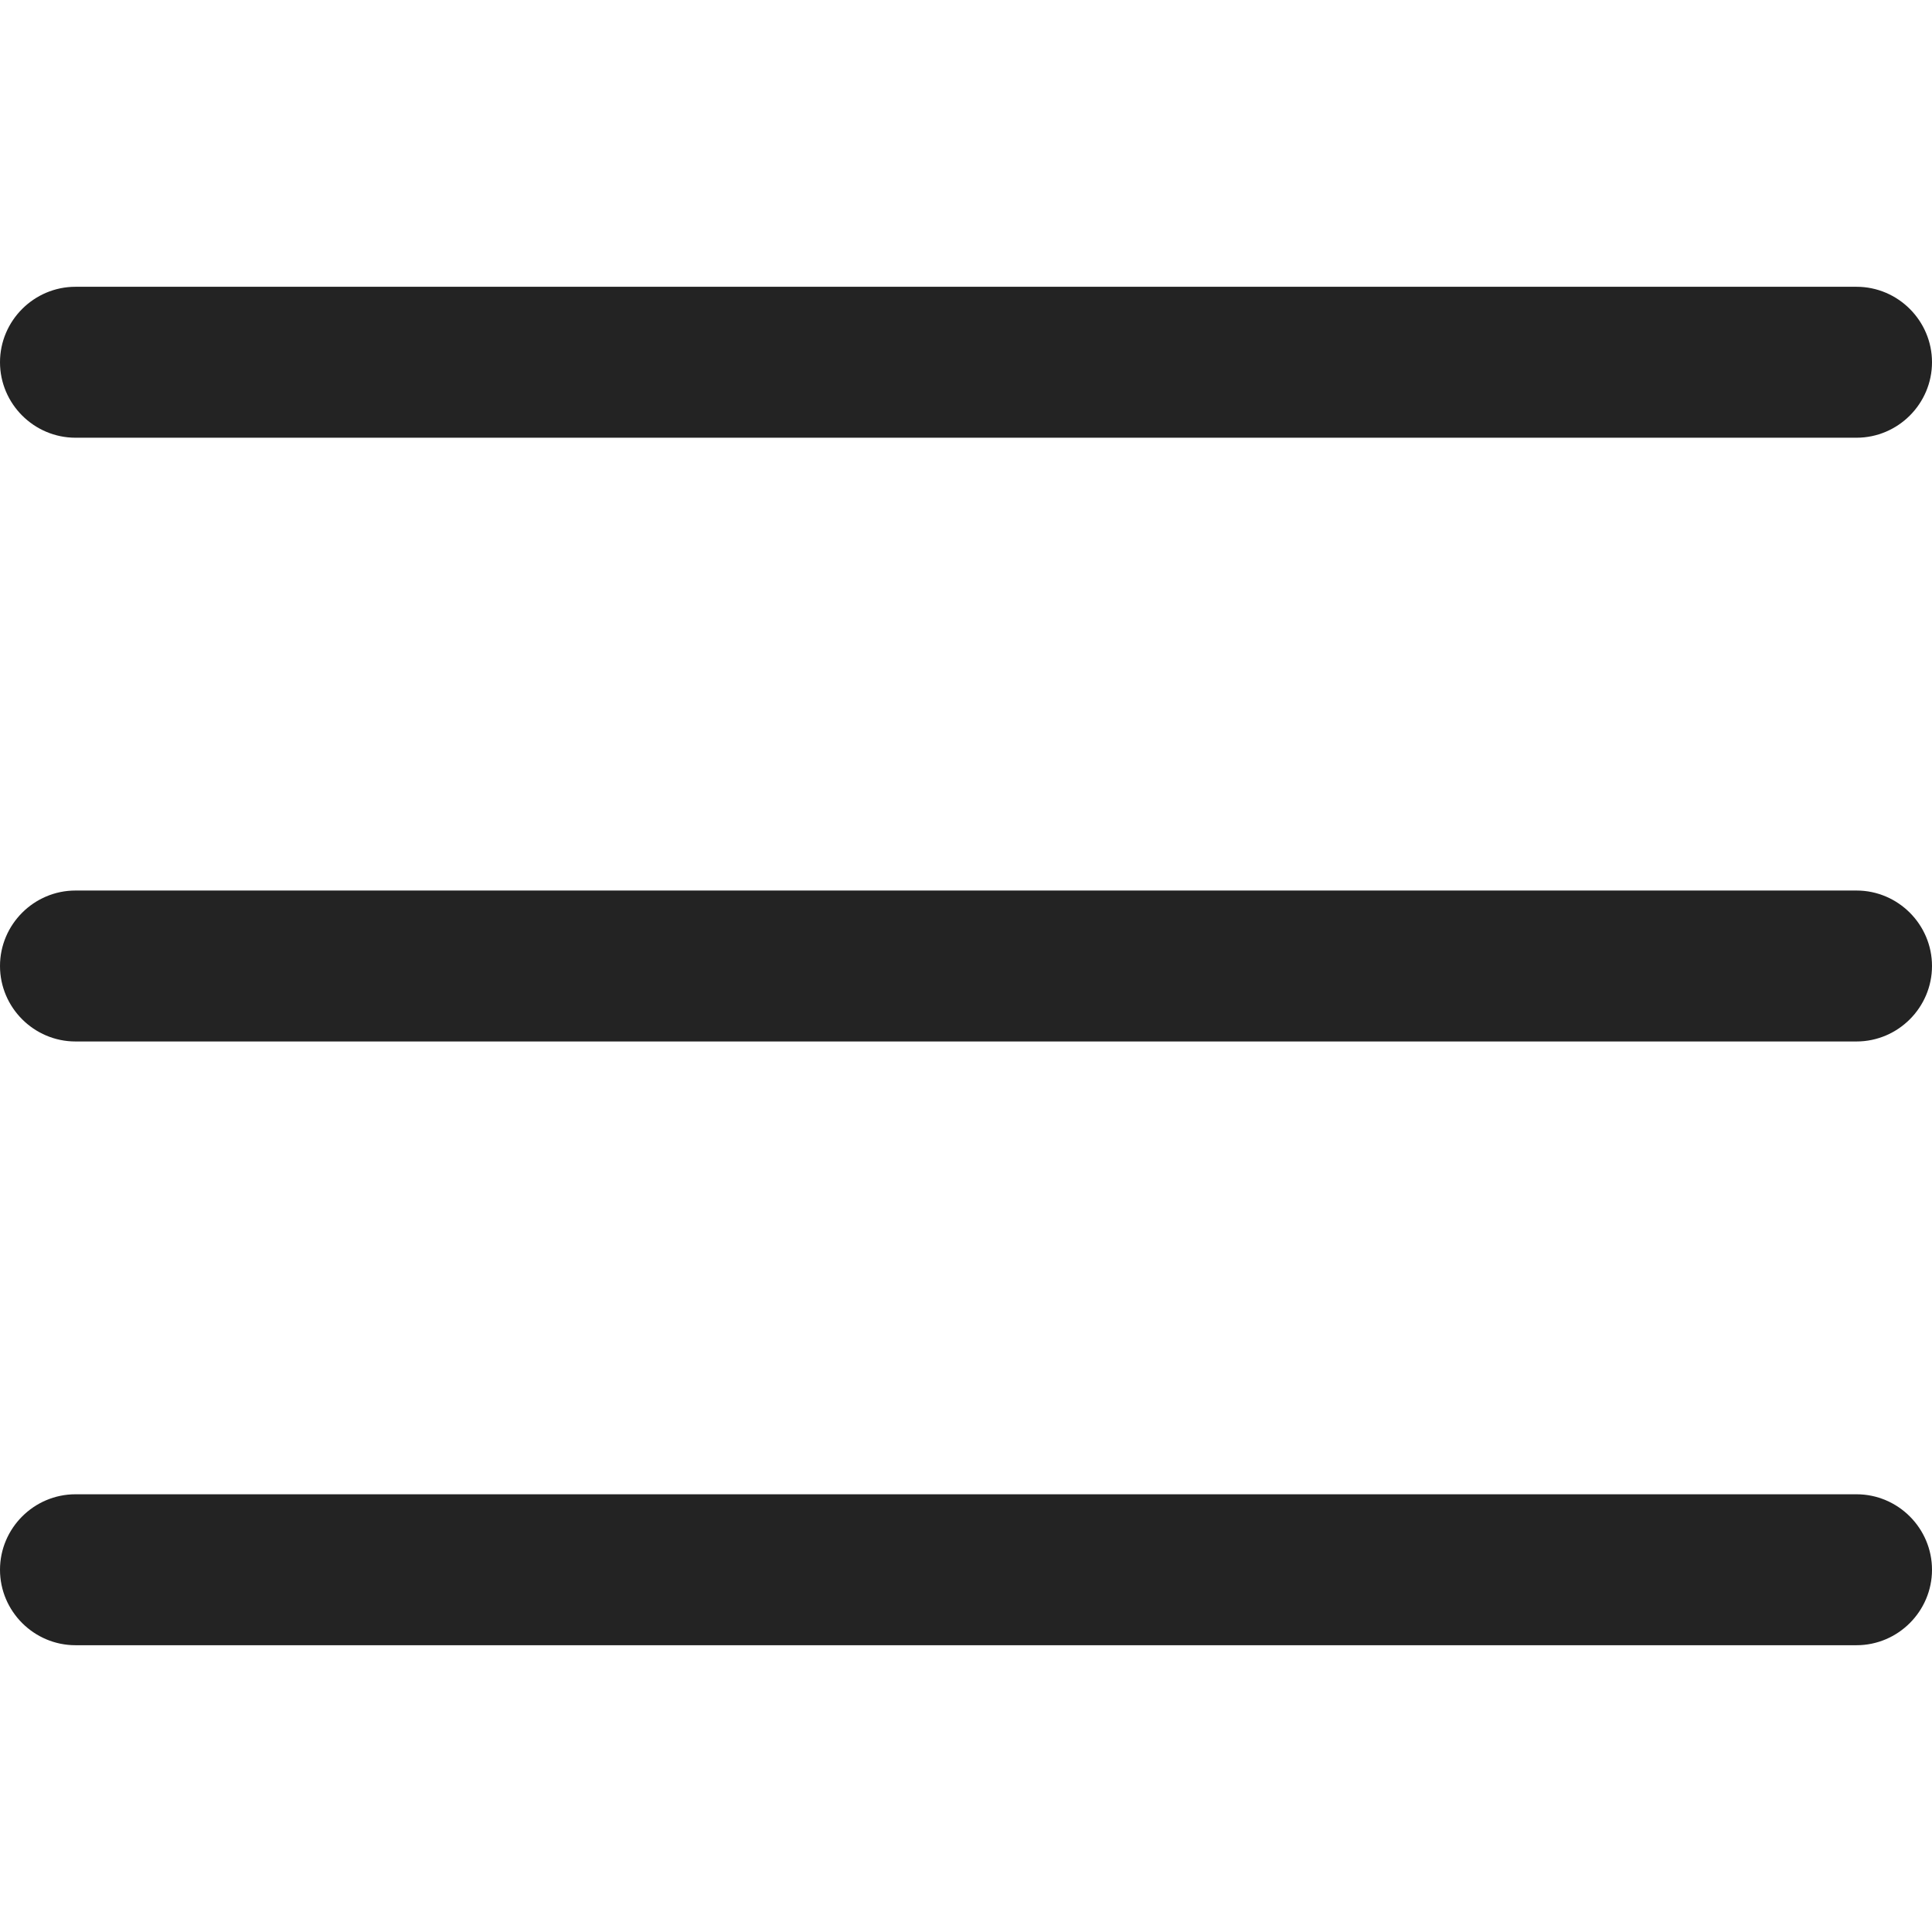
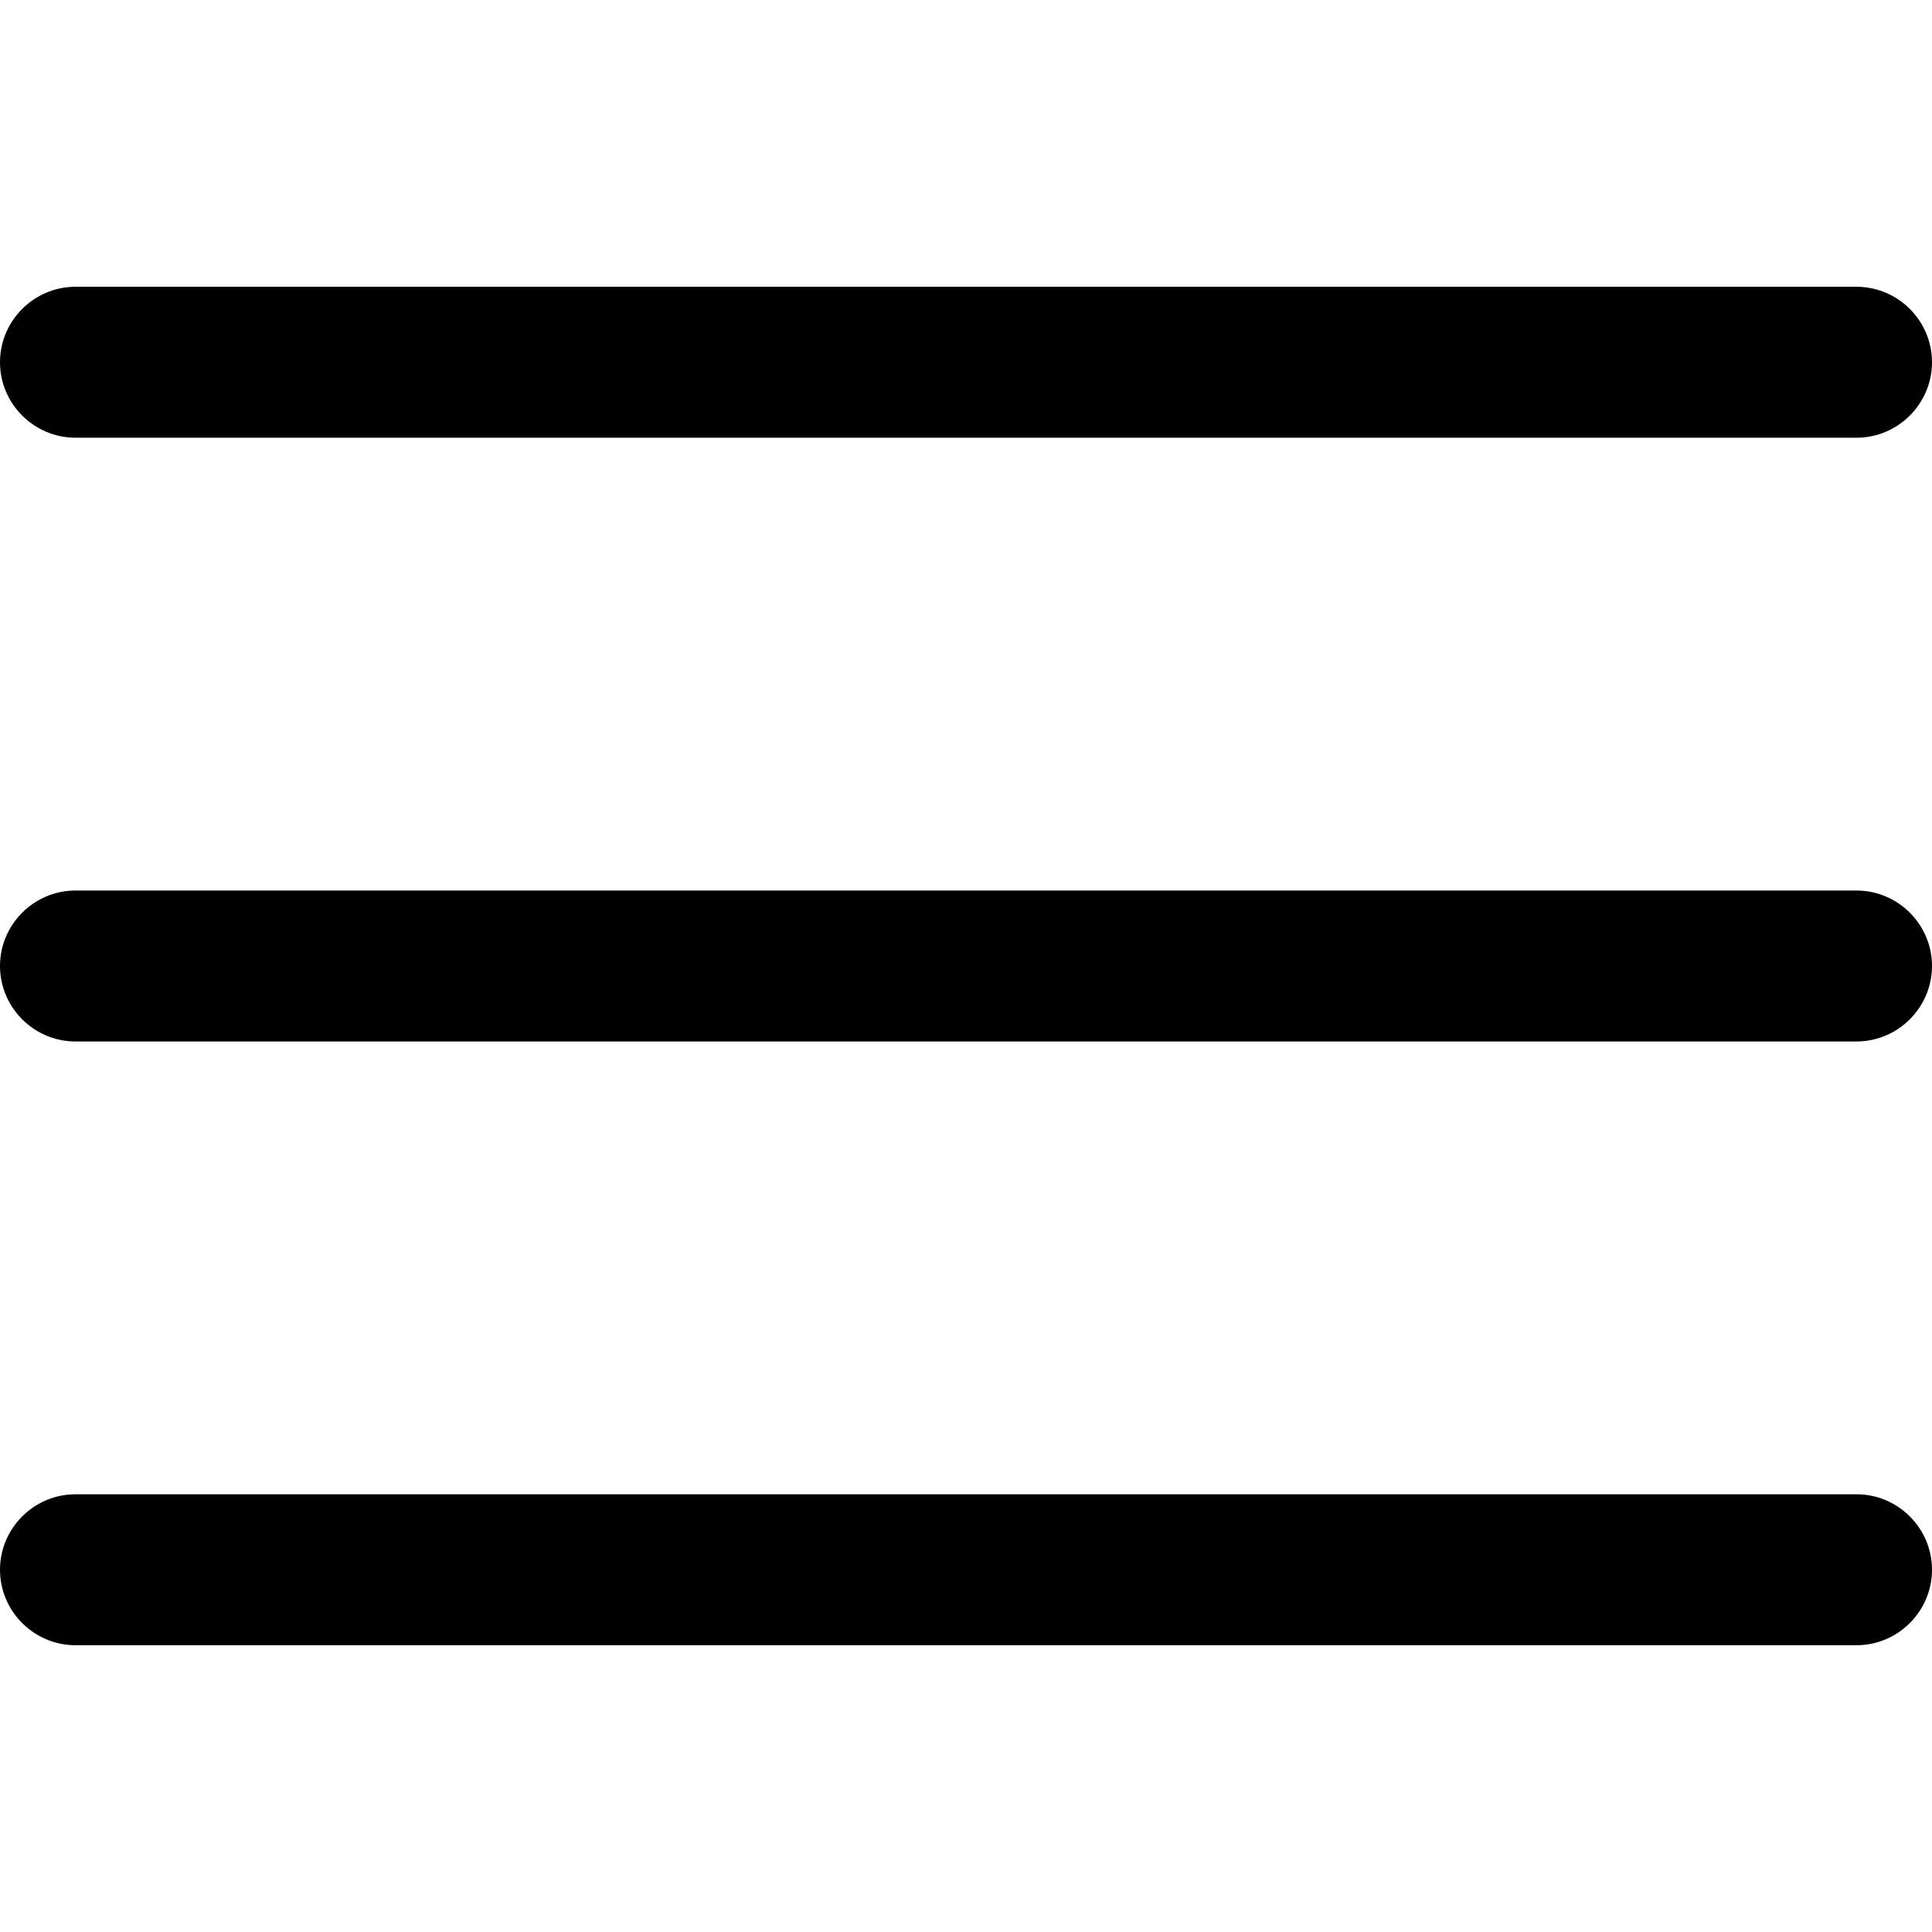
- <svg xmlns="http://www.w3.org/2000/svg" version="1.1" id="Capa_1" x="0px" y="0px" viewBox="0 0 512 512" style="enable-background:new 0 0 512 512;" xml:space="preserve">
-   <style type="text/css">
- 	.st0{fill:#232323;}
- </style>
-   <g>
-     <g>
-       <path class="st0" d="M492,236H20c-11,0-20,9-20,20c0,11,9,20,20,20h472c11,0,20-9,20-20C512,245,503,236,492,236z" />
-     </g>
-   </g>
-   <g>
-     <g>
-       <path class="st0" d="M492,76H20C9,76,0,85,0,96s9,20,20,20h472c11,0,20-9,20-20S503,76,492,76z" />
-     </g>
-   </g>
-   <g>
-     <g>
-       <path class="st0" d="M492,396H20c-11,0-20,9-20,20s9,20,20,20h472c11,0,20-9,20-20S503,396,492,396z" />
-     </g>
-   </g>
+ <svg xmlns="http://www.w3.org/2000/svg" x="0px" y="0px" viewBox="0 0 512 512" style="enable-background:new 0 0 512 512;" xml:space="preserve">
+   <path d="M492,236H20c-11,0-20,9-20,20c0,11,9,20,20,20h472c11,0,20-9,20-20C512,245,503,236,492,236z" />
+   <path d="M492,76H20C9,76,0,85,0,96s9,20,20,20h472c11,0,20-9,20-20S503,76,492,76z" />
+   <path d="M492,396H20c-11,0-20,9-20,20s9,20,20,20h472c11,0,20-9,20-20S503,396,492,396z" />
</svg>
